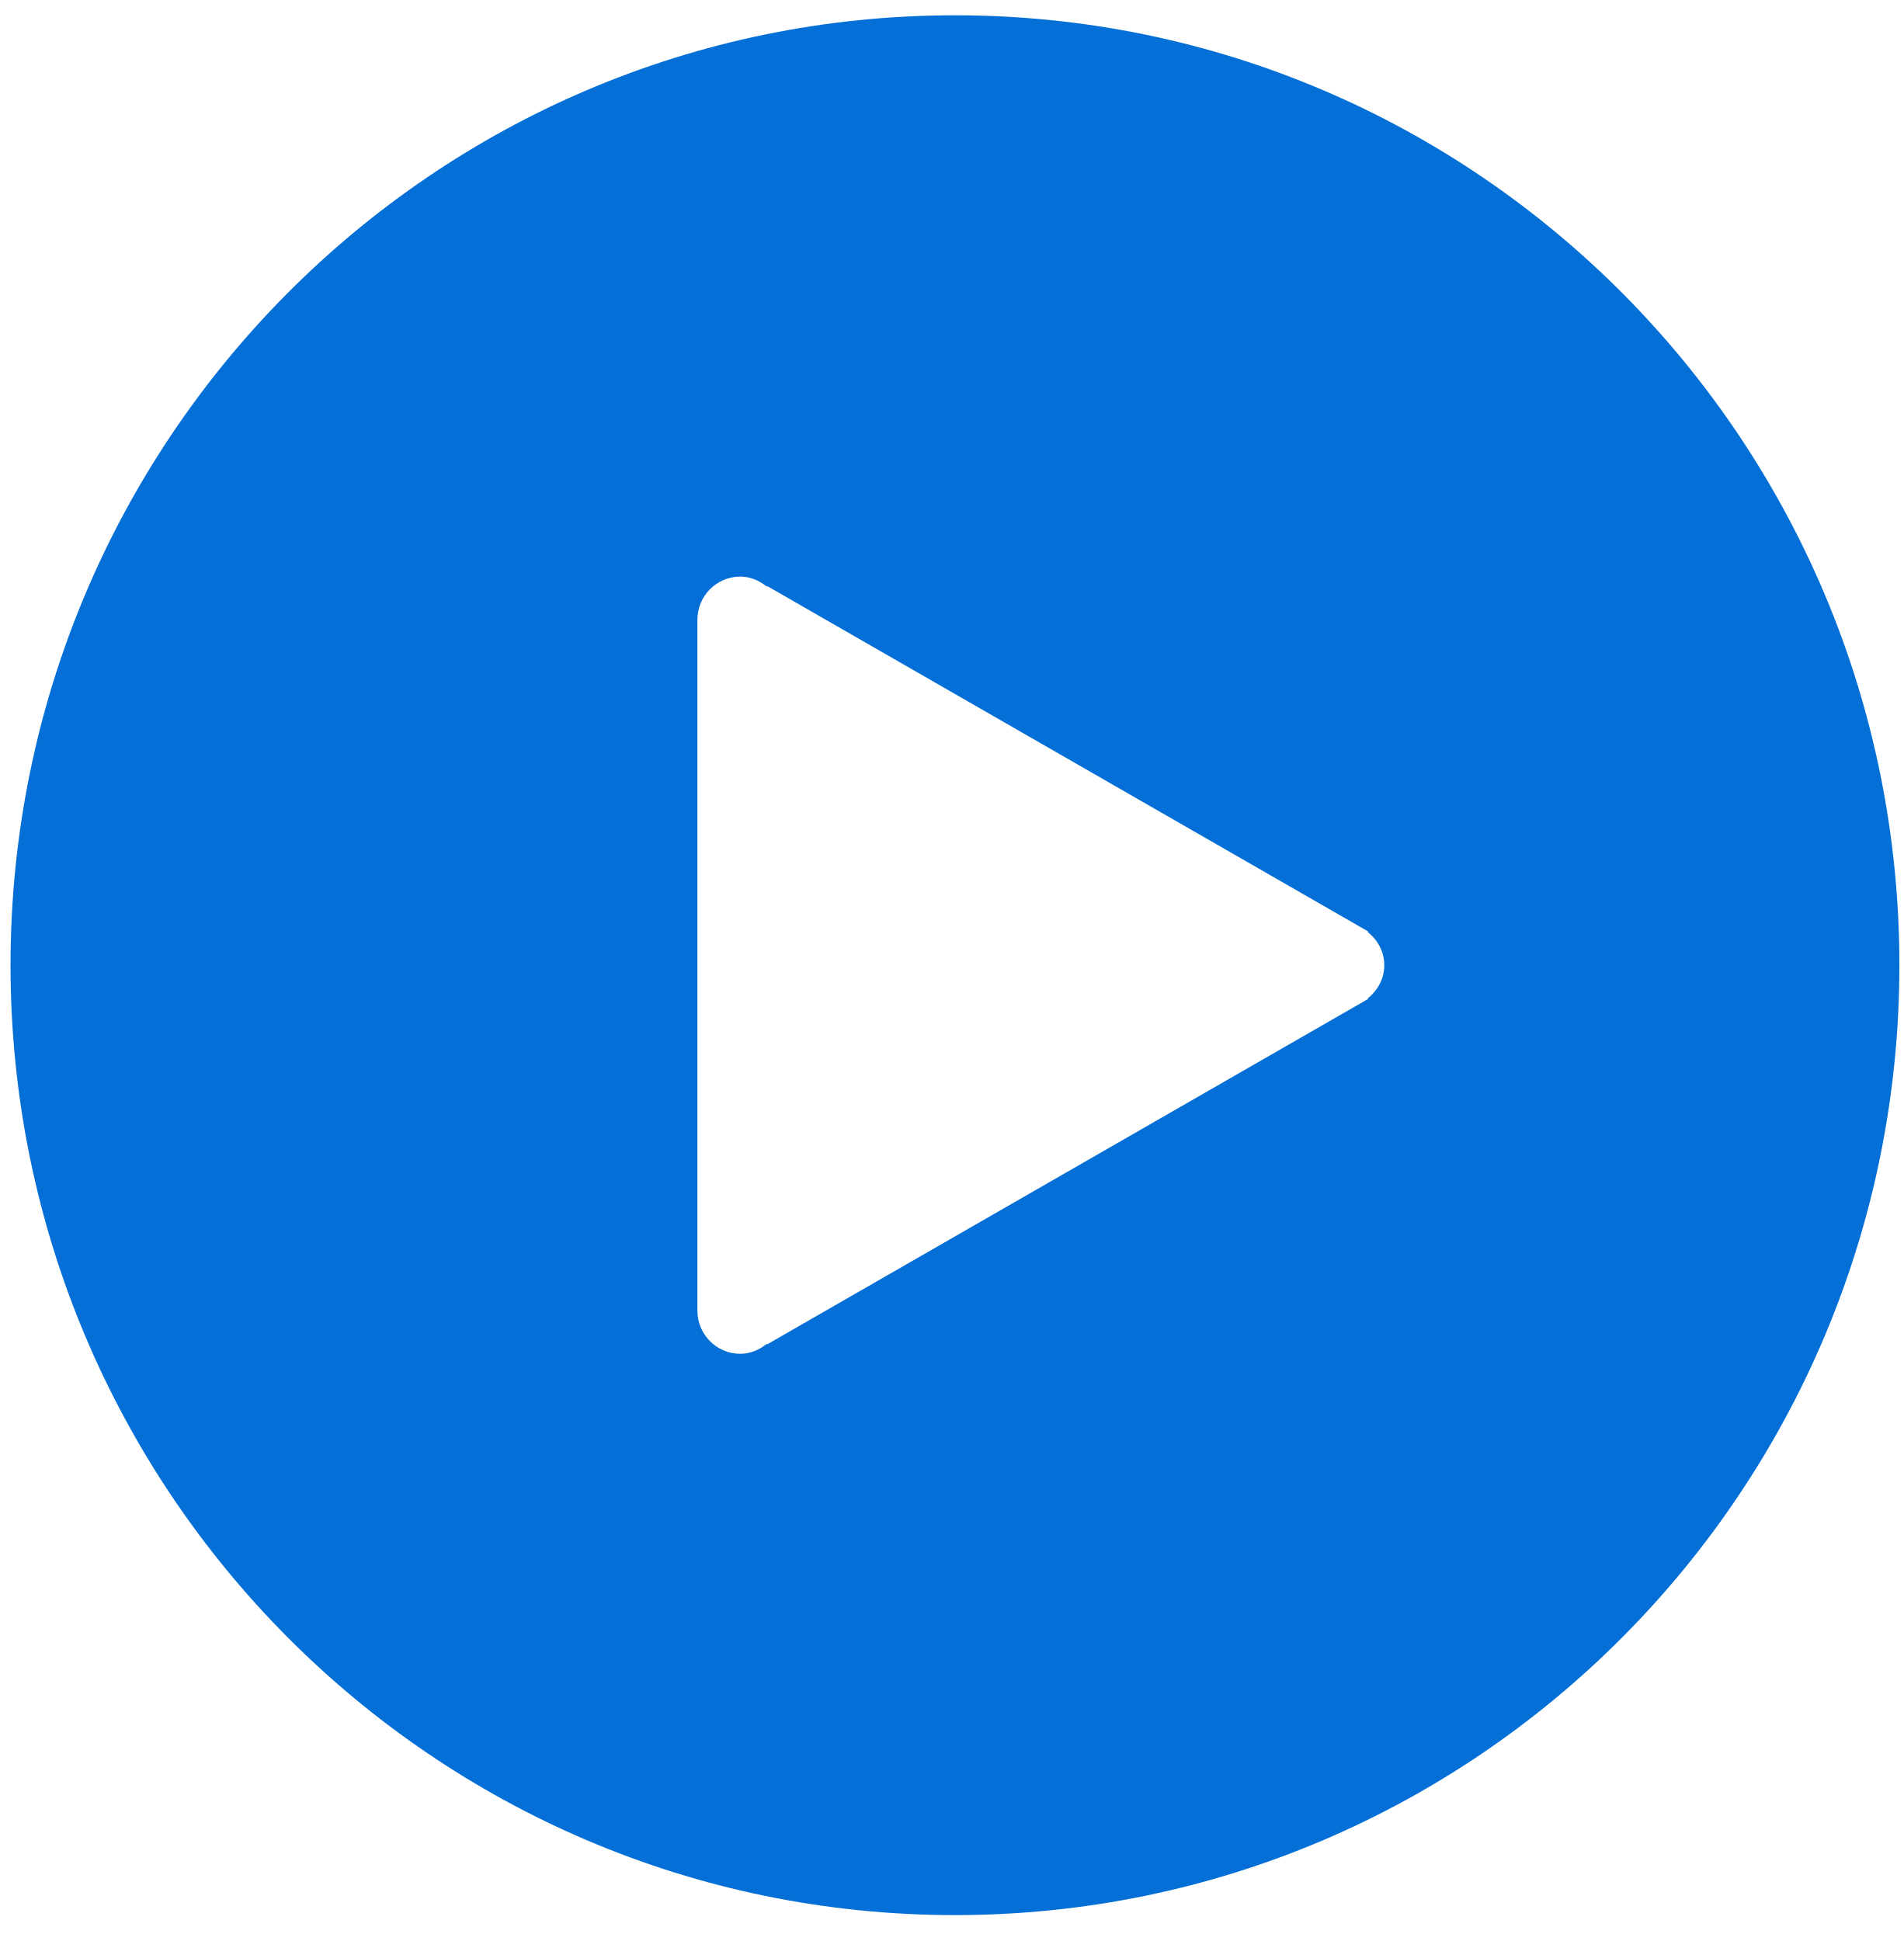
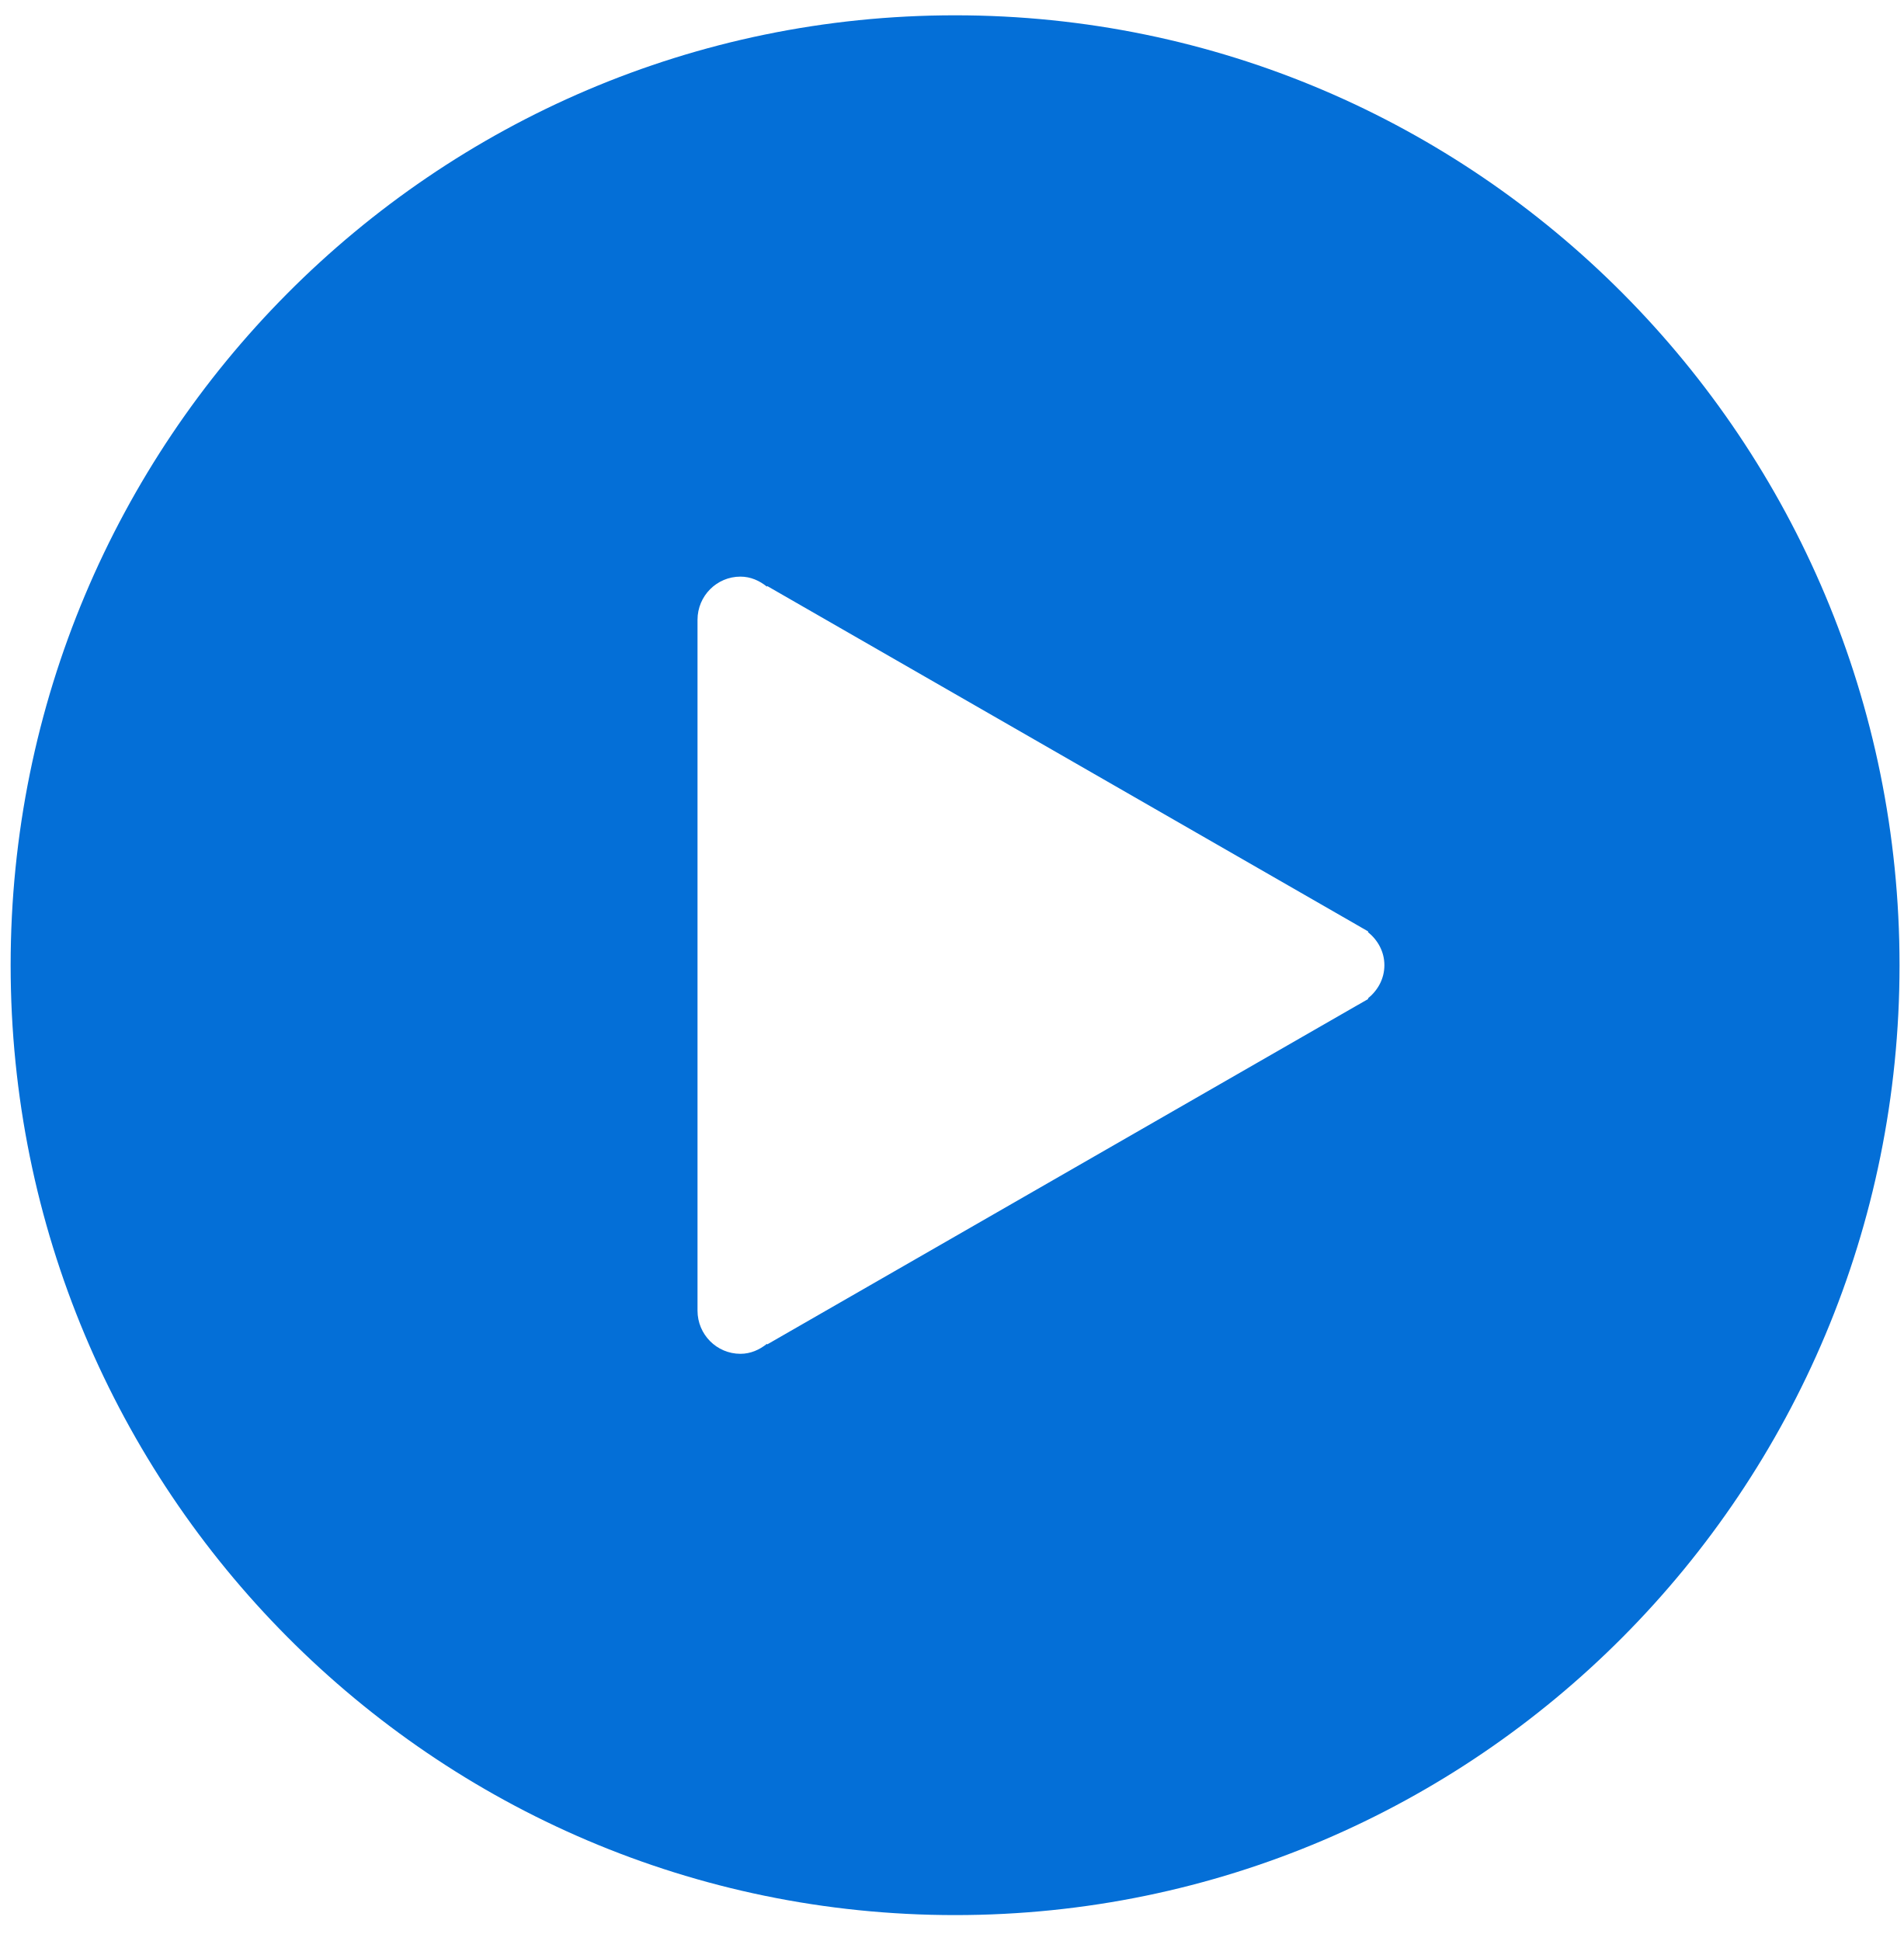
- <svg xmlns="http://www.w3.org/2000/svg" version="1.1" viewBox="0 0 51 52">
-   <g transform="translate(-810 -655)" fill="none" fill-rule="evenodd">
-     <g transform="translate(-88 -410)" fill="#046FD7">
-       <g transform="translate(347 896)">
-         <g transform="translate(297 159)">
-           <path d="m279.58 10.41c-13.972 0-25.298 11.394-25.298 25.448 0 14.054 11.327 25.448 25.298 25.448s25.298-11.394 25.298-25.448c0-14.054-11.327-25.448-25.298-25.448zm11.057 24.558l0.011-0.014-0.204-0.117c-0.03-0.014-0.055-0.037-0.086-0.05l-15.809-9.087-0.011 0.014c-0.197-0.158-0.436-0.267-0.707-0.267-0.635 0-1.15 0.517-1.15 1.157v18.508c0 0.64 0.515 1.157 1.15 1.157 0.271 0 0.511-0.109 0.707-0.266l0.011 0.013 15.809-9.087c0.031-0.013 0.055-0.032 0.085-0.049l0.205-0.118-0.011-0.013c0.263-0.213 0.443-0.525 0.443-0.891 0-0.366-0.179-0.678-0.443-0.89z" />
+ <svg xmlns="http://www.w3.org/2000/svg" width="51px" height="52px" viewBox="0 0 51 52" version="1.1">
+   <defs />
+   <g id="White-Landing--Copy-7" stroke="none" stroke-width="1" fill="none" fill-rule="evenodd" transform="translate(-810, -655)">
+     <g id="Group-31" transform="translate(-88, -410)" fill="#046FD7">
+       <g id="Group-11" transform="translate(347, 896)">
+         <g id="Group-29">
+           <g id="Group-26">
+             <g id="Group-10" transform="translate(297, 159)">
+               <g id="Group-25">
+                 <path d="M279.584,10.41 C265.612,10.41 254.285,21.804 254.285,35.858 C254.285,49.913 265.612,61.306 279.584,61.306 C293.556,61.306 304.882,49.913 304.882,35.858 C304.882,21.804 293.556,10.41 279.584,10.41 Z M290.64,34.969 L290.652,34.955 L290.448,34.838 C290.419,34.824 290.393,34.801 290.362,34.788 L274.553,25.701 L274.541,25.715 C274.345,25.557 274.106,25.448 273.834,25.448 C273.199,25.448 272.684,25.965 272.684,26.605 L272.684,45.112 C272.684,45.752 273.199,46.269 273.834,46.269 C274.106,46.269 274.345,46.16 274.541,46.003 L274.553,46.016 L290.362,36.928 C290.393,36.916 290.417,36.896 290.447,36.88 L290.652,36.762 L290.64,36.749 C290.904,36.536 291.083,36.224 291.083,35.858 C291.083,35.493 290.904,35.181 290.64,34.969 Z" id="Page-1" />
+               </g>
+             </g>
+           </g>
        </g>
      </g>
    </g>
  </g>
</svg>
